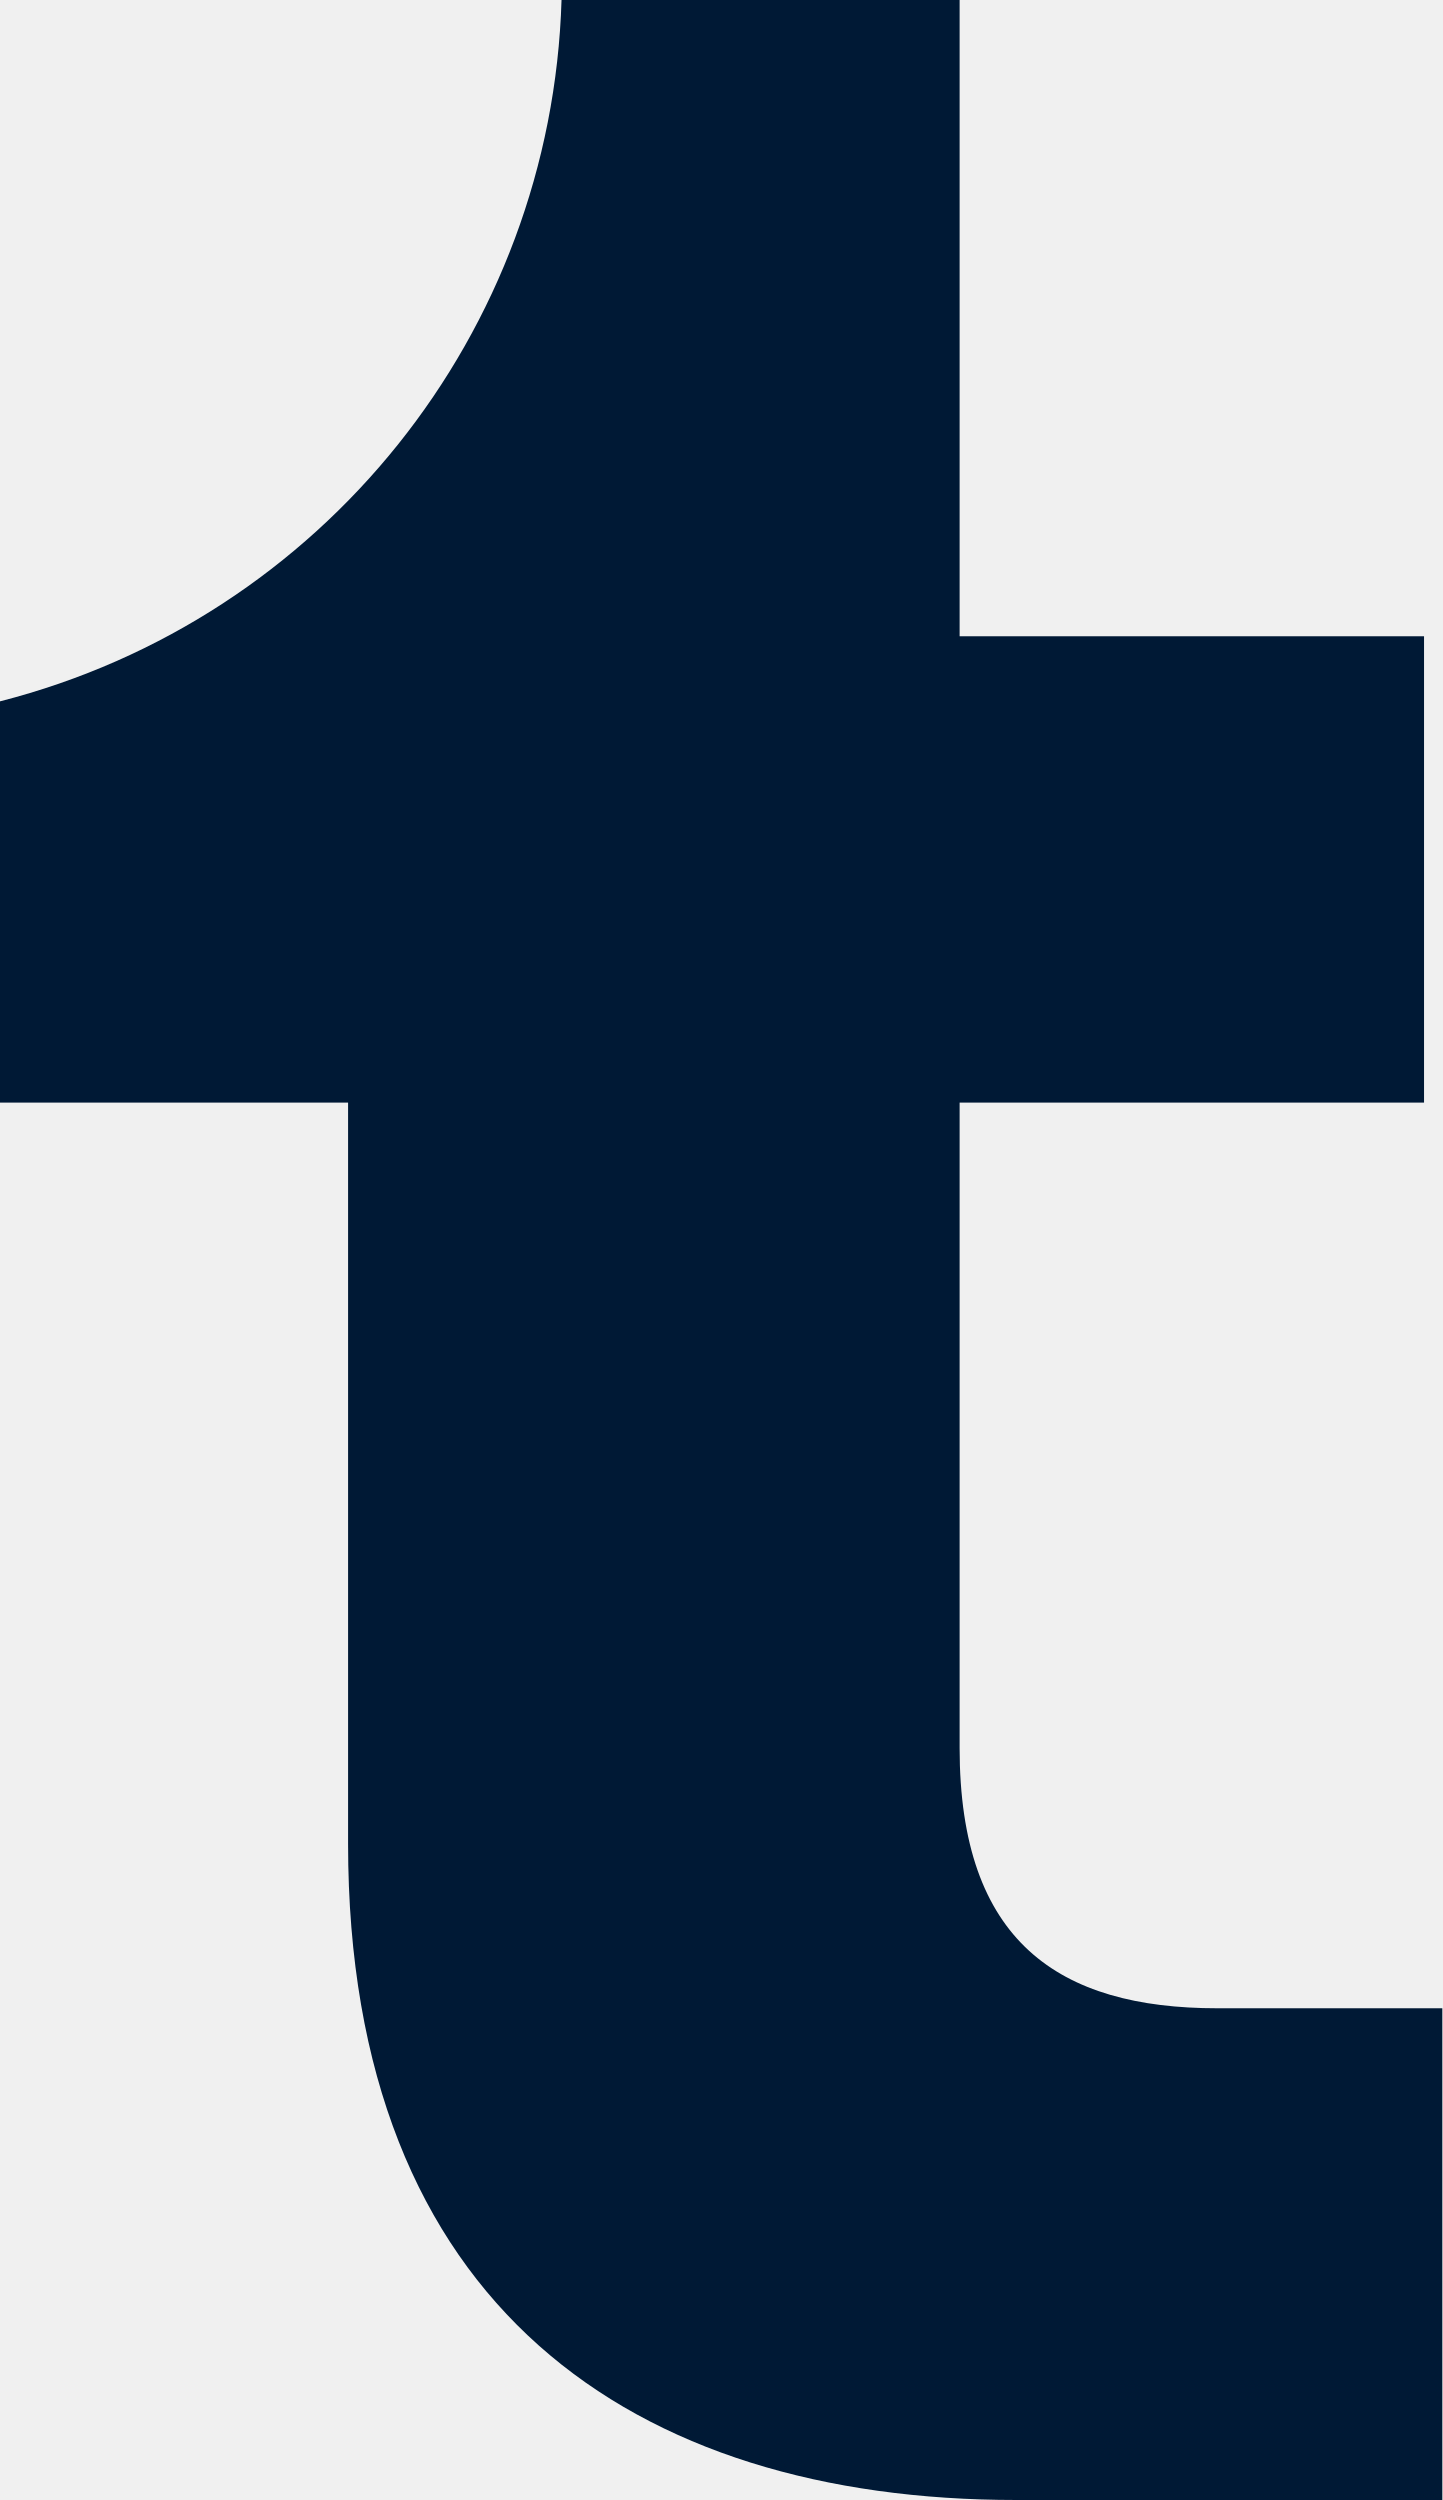
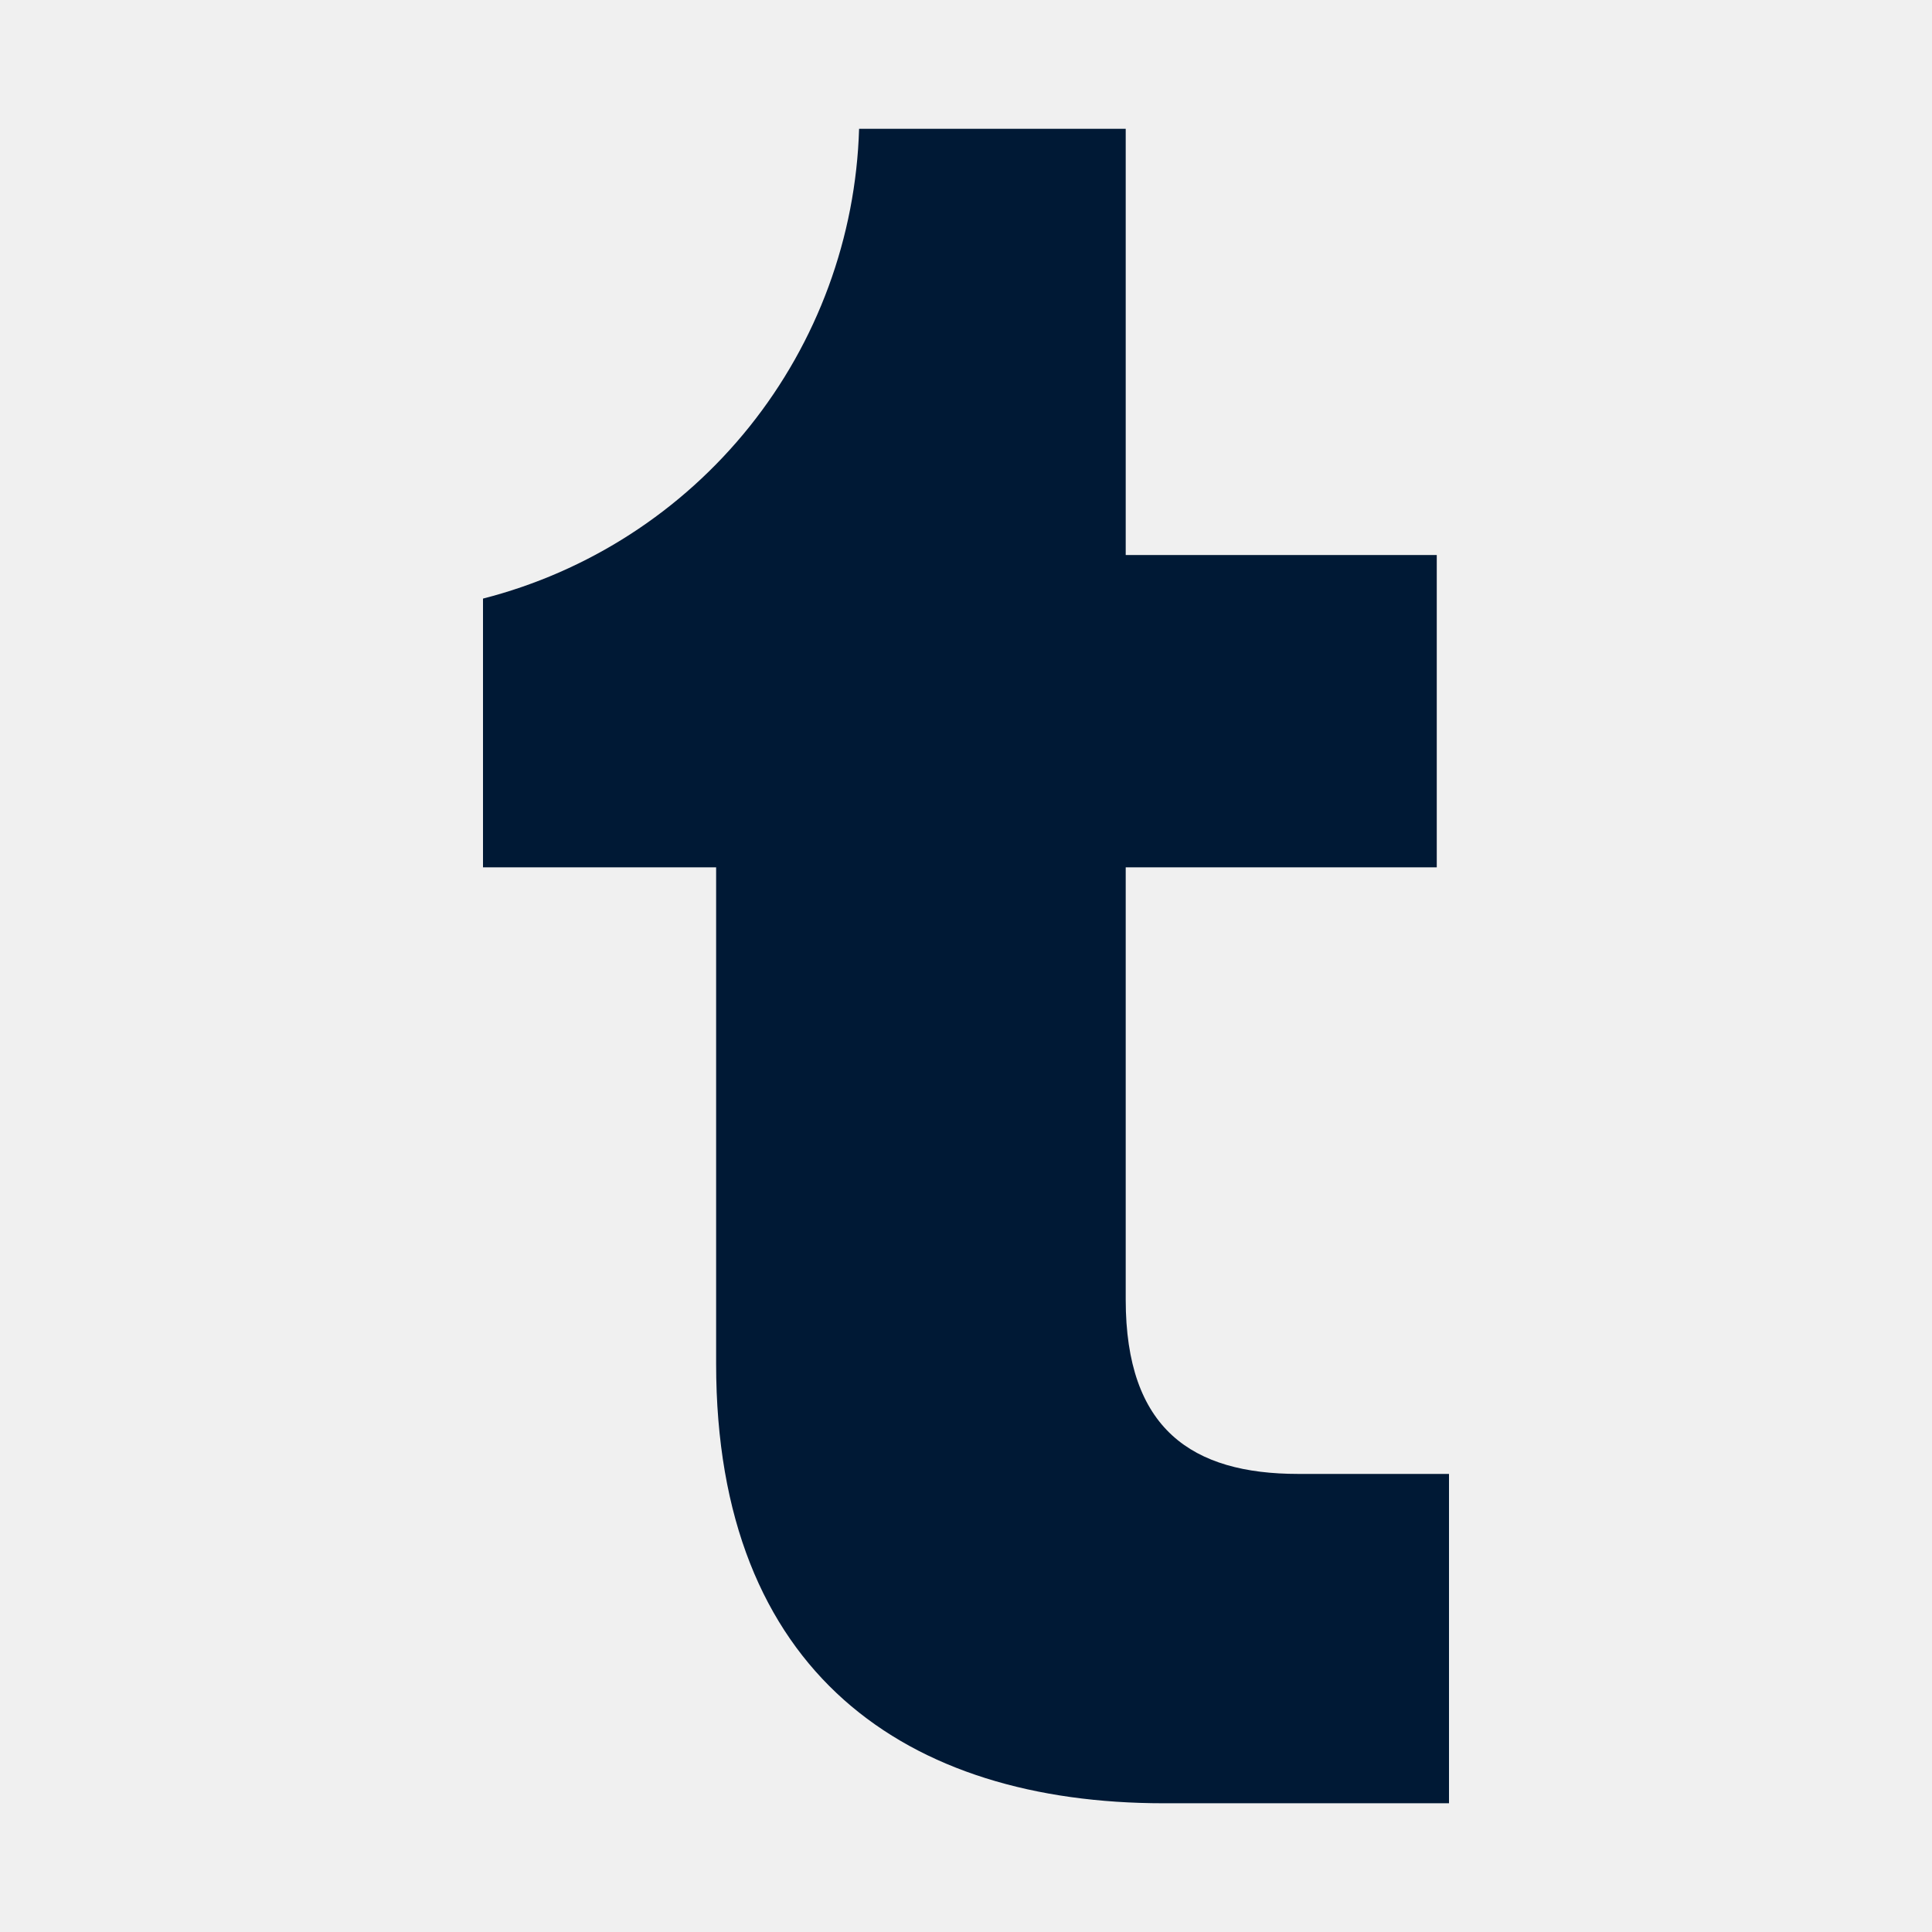
- <svg xmlns="http://www.w3.org/2000/svg" width="30" height="52" viewBox="0 0 15 26">
-   <style>
-     @media (prefers-color-scheme: dark) { 
-       .cls-1 {
-         fill: #fff;
-       } 
-     }
-   </style>
-   <path class="cls-1" fill="#001935" fill-rule="evenodd" d="M1130.57,457c-3.98,0-6.95-2.012-6.95-6.825v-7.708H1120v-4.173a7.77,7.77,0,0,0,5.84-7.295h4.14v6.618h4.83v4.85h-4.83v6.712c0,2.012,1.03,2.707,2.68,2.707H1135V457h-4.43Z" transform="translate(-1120 -431)" />
+ <svg xmlns="http://www.w3.org/2000/svg" width="60" height="60" viewBox="0 0 60 60" fill="none">
+   <path fill-rule="evenodd" clip-rule="evenodd" d="M36.14 56.002C28.18 56.002 22.24 51.978 22.24 42.352V26.936H15V18.59C18.266 17.754 21.171 15.879 23.278 13.247C25.385 10.615 26.579 7.37 26.68 4H34.96V17.236H44.62V26.936H34.96V40.36C34.96 44.384 37.02 45.774 40.32 45.774H45V56.002H36.14Z" fill="#001935" />
</svg>
